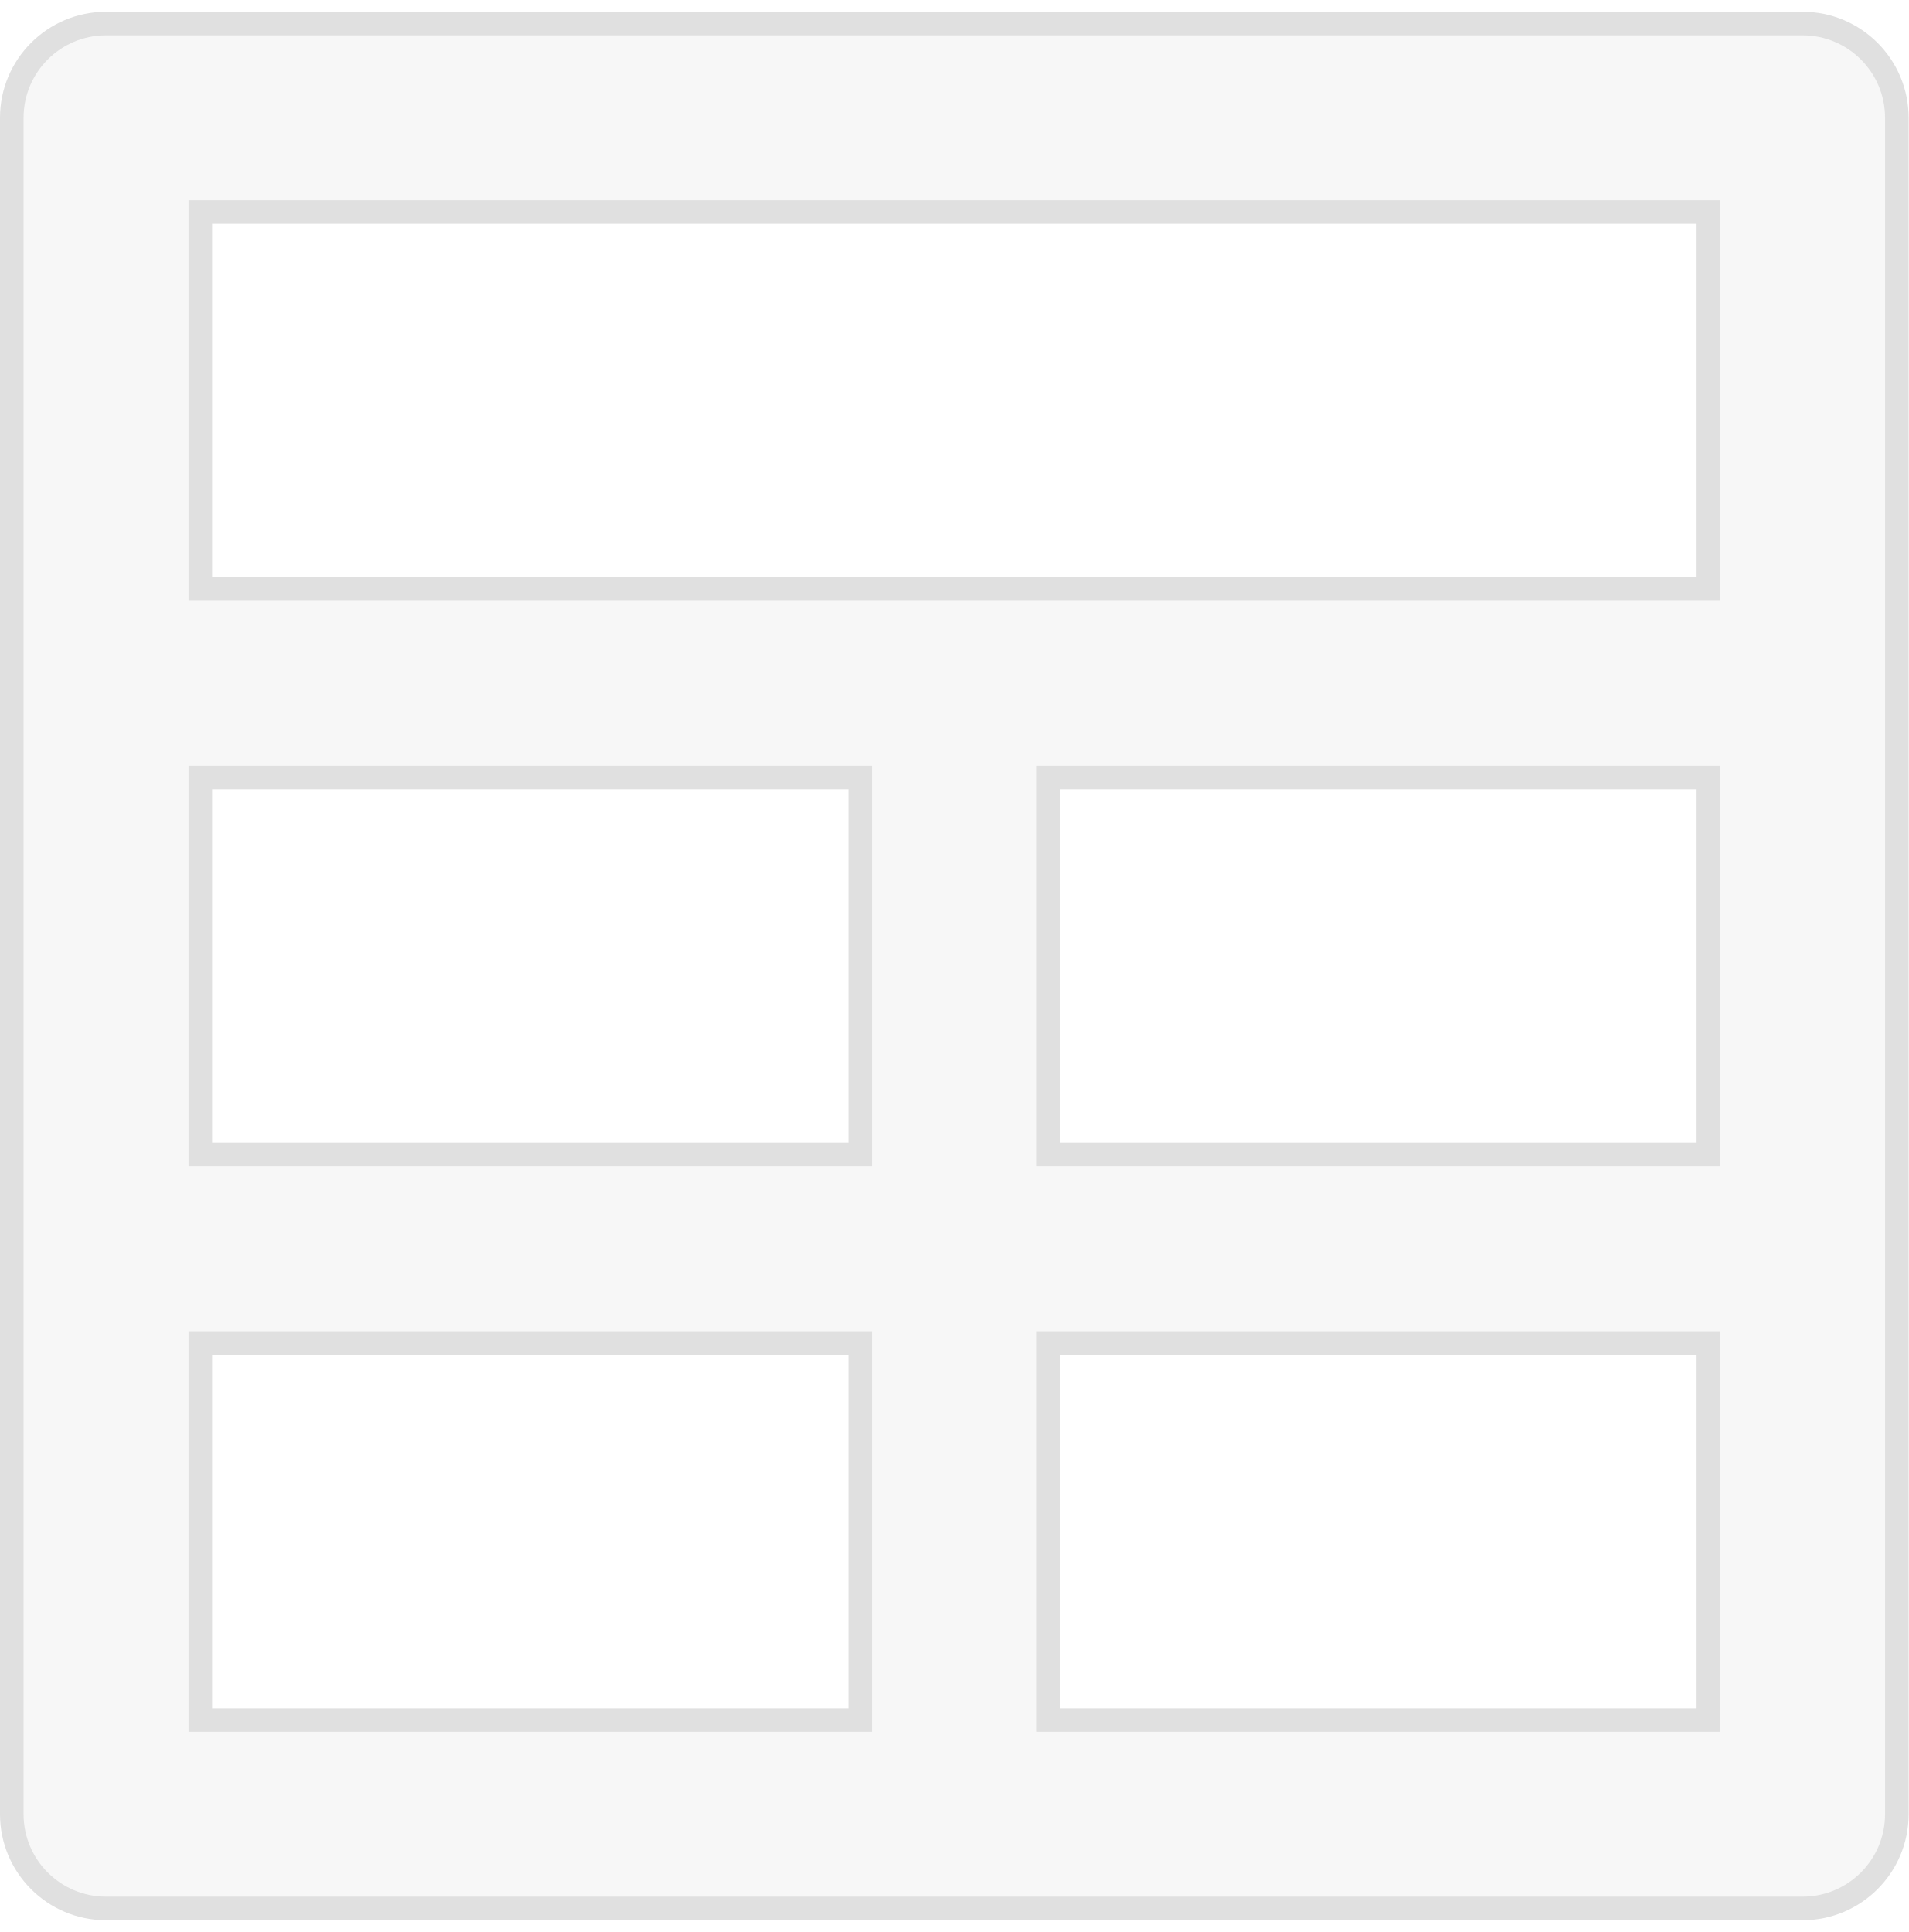
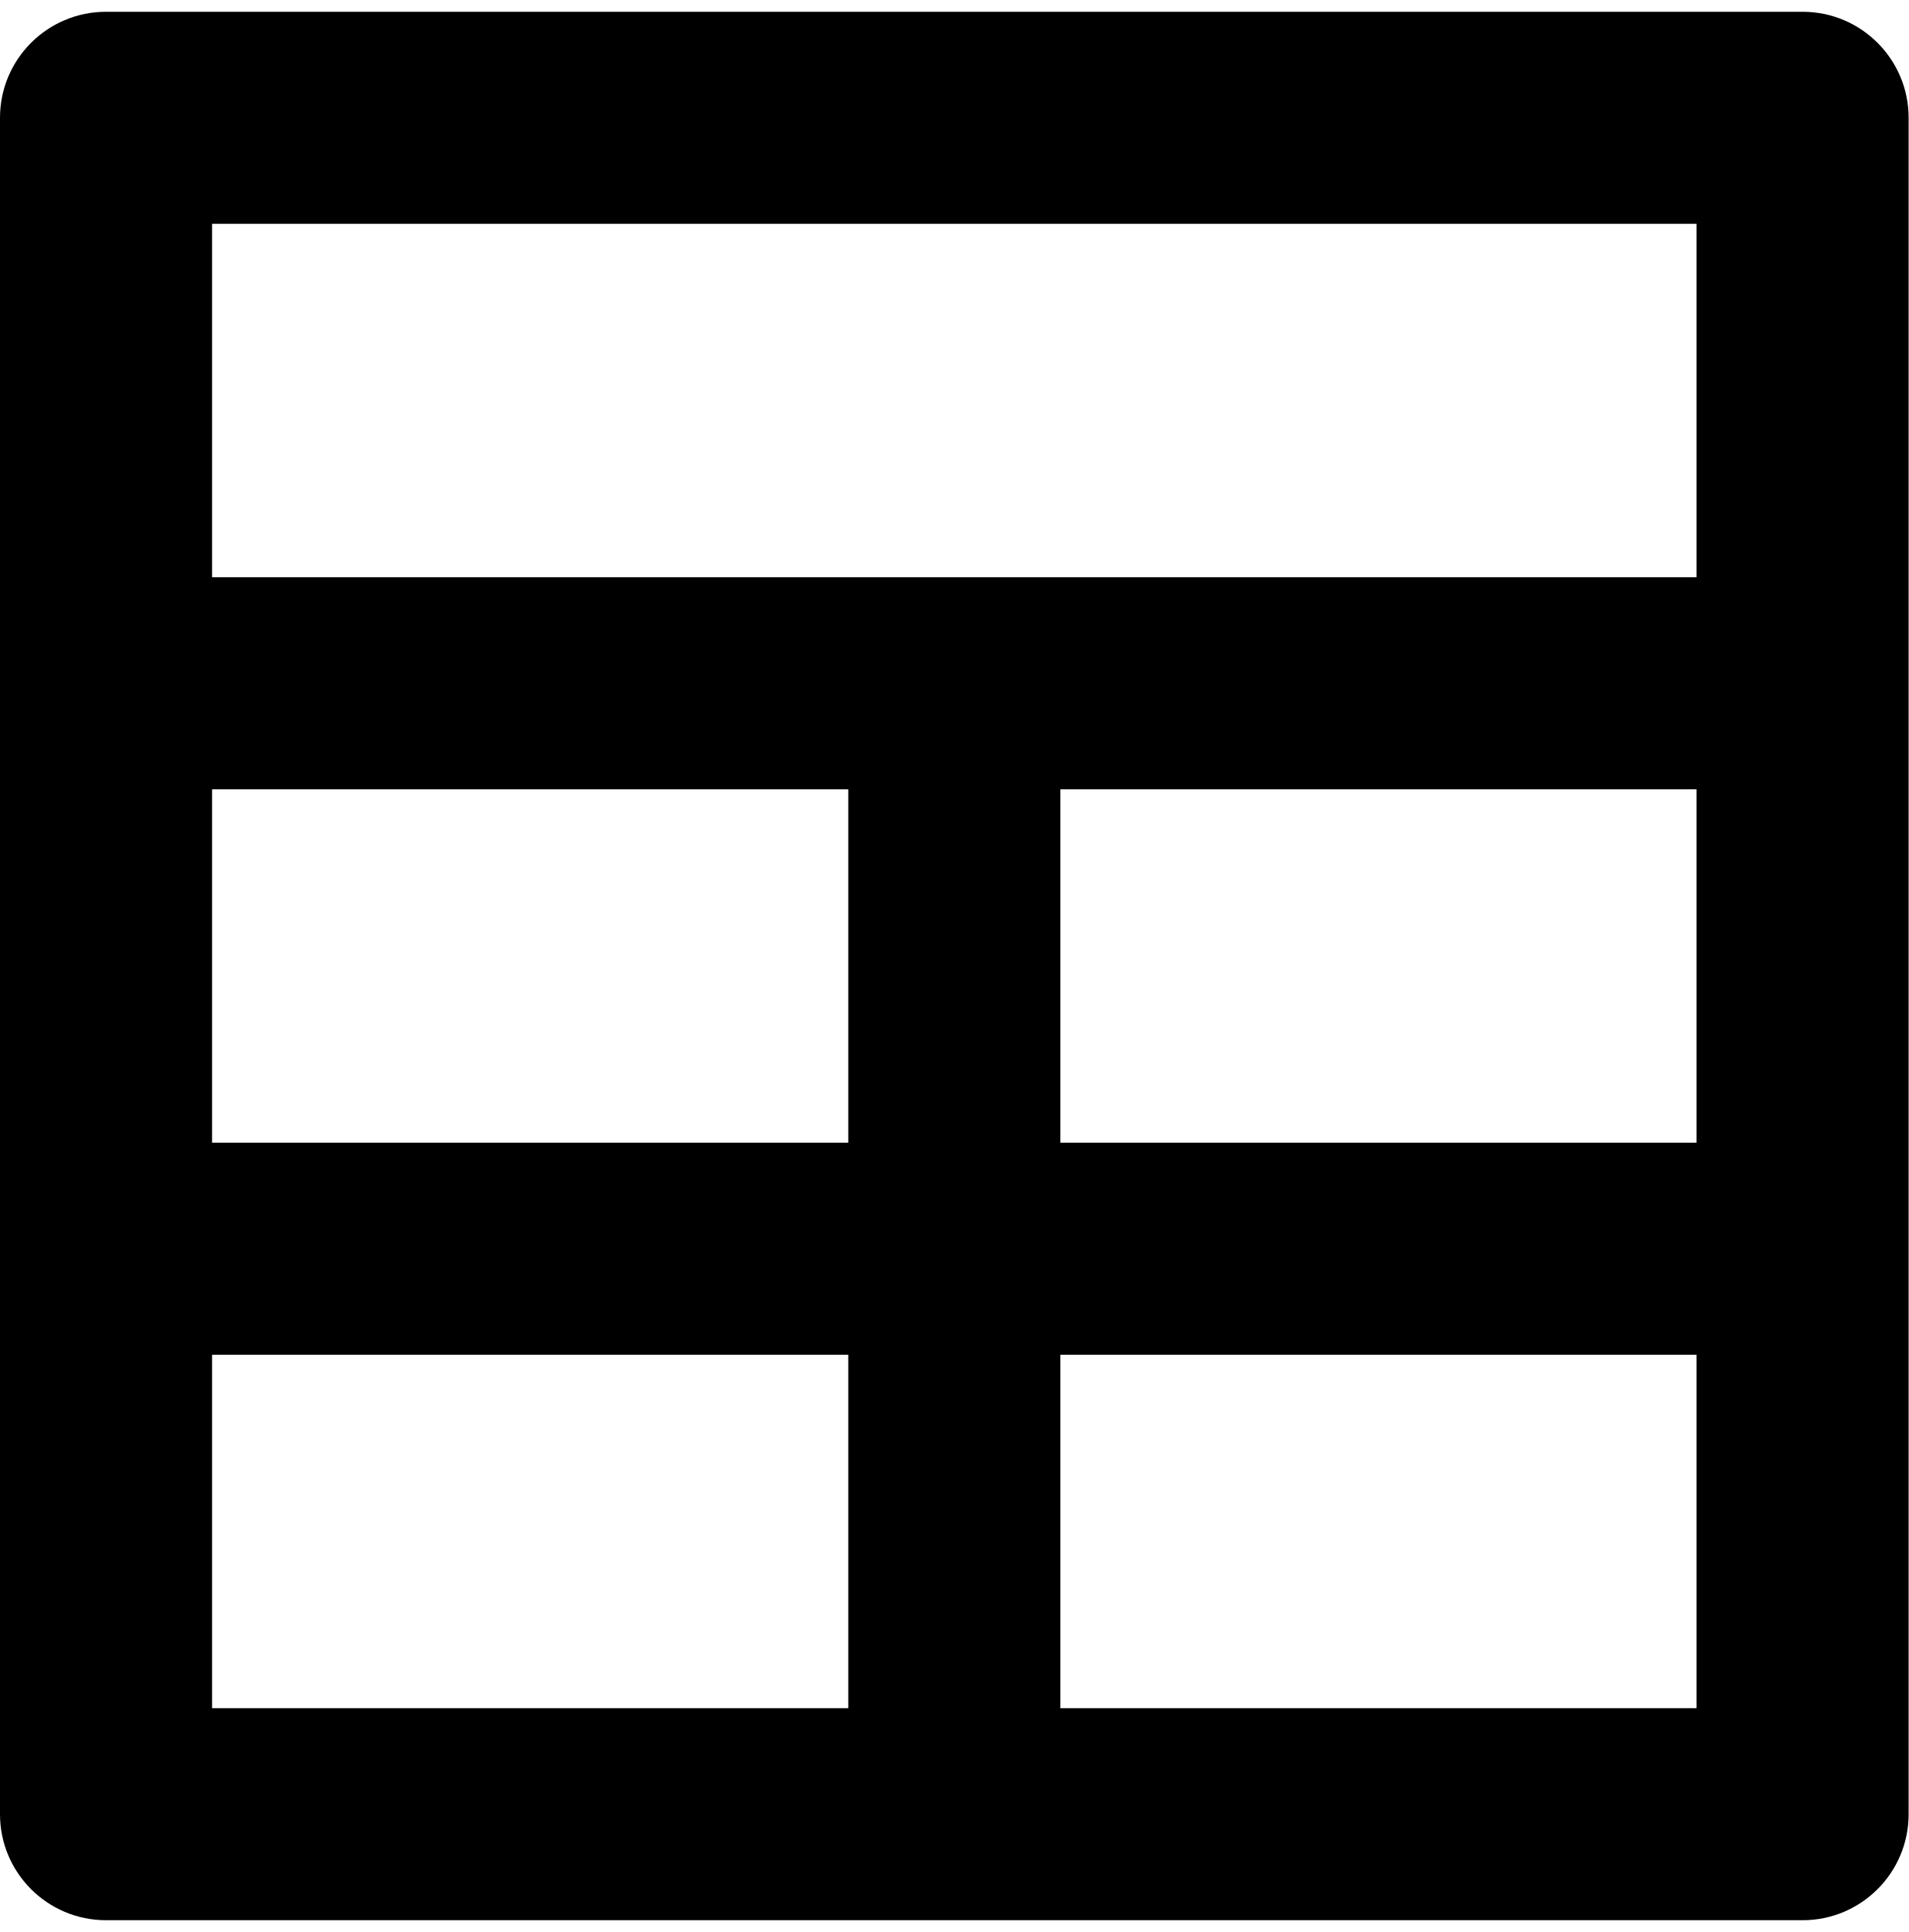
- <svg xmlns="http://www.w3.org/2000/svg" width="81" height="82" viewBox="0 0 81 82" fill="none">
-   <path fill-rule="evenodd" clip-rule="evenodd" d="M76.5 1H4.5C2.291 1 0.5 2.791 0.5 5V77C0.5 79.209 2.291 81 4.5 81H76.5C78.709 81 80.5 79.209 80.5 77V5C80.5 2.791 78.709 1 76.5 1ZM36.5 73H8.5V57H36.5V73ZM36.5 49H8.5V33H36.5V49ZM72.5 73H44.5V57H72.5V73ZM72.5 49H44.5V33H72.5V49ZM72.5 25H8.5V9H72.5V25Z" fill="#F7F7F7" />
-   <path d="M36.5 73V73.5H37V73H36.5ZM8.5 73H8V73.5H8.5V73ZM8.5 57V56.5H8V57H8.5ZM36.5 57H37V56.5H36.5V57ZM36.5 49V49.5H37V49H36.5ZM8.5 49H8V49.5H8.5V49ZM8.5 33V32.5H8V33H8.5ZM36.5 33H37V32.5H36.5V33ZM72.5 73V73.5H73V73H72.5ZM44.5 73H44V73.5H44.5V73ZM44.5 57V56.5H44V57H44.5ZM72.5 57H73V56.5H72.5V57ZM72.5 49V49.5H73V49H72.5ZM44.5 49H44V49.5H44.5V49ZM44.5 33V32.5H44V33H44.5ZM72.5 33H73V32.5H72.5V33ZM72.5 25V25.5H73V25H72.5ZM8.5 25H8V25.5H8.5V25ZM8.5 9V8.5H8V9H8.5ZM72.5 9H73V8.5H72.5V9ZM76.5 0.5H4.5V1.5H76.5V0.5ZM4.5 0.5C2.015 0.5 0 2.515 0 5H1C1 3.067 2.567 1.5 4.5 1.5V0.5ZM0 5V77H1V5H0ZM0 77C0 79.485 2.015 81.5 4.5 81.5V80.5C2.567 80.5 1 78.933 1 77H0ZM4.5 81.5H76.5V80.5H4.5V81.5ZM76.5 81.5C78.985 81.5 81 79.485 81 77H80C80 78.933 78.433 80.5 76.5 80.5V81.5ZM81 77V5H80V77H81ZM81 5C81 2.515 78.985 0.5 76.5 0.5V1.5C78.433 1.5 80 3.067 80 5H81ZM36.5 72.5H8.5V73.5H36.5V72.5ZM9 73V57H8V73H9ZM8.5 57.5H36.5V56.5H8.5V57.5ZM36 57V73H37V57H36ZM36.5 48.5H8.5V49.5H36.5V48.5ZM9 49V33H8V49H9ZM8.5 33.5H36.5V32.5H8.5V33.5ZM36 33V49H37V33H36ZM72.5 72.5H44.5V73.5H72.5V72.5ZM45 73V57H44V73H45ZM44.5 57.5H72.5V56.5H44.5V57.5ZM72 57V73H73V57H72ZM72.5 48.5H44.5V49.5H72.5V48.5ZM45 49V33H44V49H45ZM44.5 33.5H72.5V32.5H44.5V33.5ZM72 33V49H73V33H72ZM72.5 24.5H8.5V25.5H72.5V24.5ZM9 25V9H8V25H9ZM8.5 9.5H72.5V8.5H8.5V9.5ZM72 9V25H73V9H72Z" fill="#E0E0E0" />
+ <svg xmlns="http://www.w3.org/2000/svg" viewBox="0 0 81 82" fill="none">
+   <path fill-rule="evenodd" clip-rule="evenodd" d="M76.5 1H4.5C2.291 1 0.5 2.791 0.5 5V77C0.5 79.209 2.291 81 4.5 81H76.5C78.709 81 80.5 79.209 80.5 77V5C80.5 2.791 78.709 1 76.5 1ZM36.5 73H8.5V57H36.5V73ZM36.5 49H8.5V33H36.5V49ZM72.5 73H44.5V57H72.5V73ZM72.5 49H44.5V33H72.5V49ZM72.5 25H8.5V9H72.5V25Z" fill="currentColor" />
+   <path d="M36.5 73V73.5H37V73H36.5ZM8.5 73H8V73.5H8.5V73ZM8.5 57V56.5H8V57H8.5ZM36.5 57H37V56.5H36.5V57ZM36.5 49V49.5H37V49H36.5ZM8.5 49H8V49.5H8.5V49ZM8.5 33V32.5H8V33H8.5ZM36.5 33H37V32.5H36.5V33ZM72.5 73V73.5H73V73H72.5ZM44.5 73H44V73.5H44.5V73ZM44.5 57V56.5H44V57H44.5ZM72.5 57H73V56.5H72.5V57ZM72.5 49V49.5H73V49H72.5ZM44.5 49H44V49.5H44.5V49ZM44.5 33V32.5H44V33H44.5ZM72.5 33H73V32.5H72.5V33ZM72.5 25V25.5H73V25H72.5ZM8.5 25H8V25.5H8.5V25ZM8.5 9V8.5H8V9H8.5ZM72.5 9H73V8.5H72.5V9ZM76.5 0.5H4.5V1.5H76.5V0.5ZM4.5 0.5C2.015 0.5 0 2.515 0 5H1C1 3.067 2.567 1.5 4.5 1.5V0.5ZM0 5V77H1V5H0ZM0 77C0 79.485 2.015 81.5 4.5 81.5V80.5C2.567 80.5 1 78.933 1 77H0ZM4.5 81.5H76.5V80.5H4.5V81.5ZM76.5 81.5C78.985 81.5 81 79.485 81 77H80C80 78.933 78.433 80.5 76.5 80.5V81.5ZM81 77V5H80V77H81ZM81 5C81 2.515 78.985 0.5 76.5 0.5V1.5C78.433 1.5 80 3.067 80 5H81ZM36.5 72.5H8.5V73.5H36.5V72.5ZM9 73V57H8V73H9ZM8.5 57.5H36.5V56.5H8.5V57.5ZM36 57V73H37V57H36ZM36.5 48.5H8.5V49.5H36.5V48.5ZM9 49V33H8V49H9ZM8.5 33.5H36.5V32.5H8.5V33.5ZM36 33V49H37V33H36ZM72.5 72.5H44.5V73.5H72.5V72.5ZM45 73V57H44V73H45ZM44.5 57.5H72.5V56.5H44.5V57.5ZM72 57V73H73V57H72ZM72.5 48.5H44.5V49.5H72.5V48.5ZM45 49V33H44V49H45ZM44.5 33.5H72.5V32.5H44.5V33.5ZM72 33V49H73V33H72ZM72.5 24.5H8.5V25.5H72.5V24.5ZM9 25V9H8V25H9ZM8.5 9.5H72.5V8.5H8.5V9.5ZM72 9V25H73V9H72Z" fill="currentColor" />
</svg>
